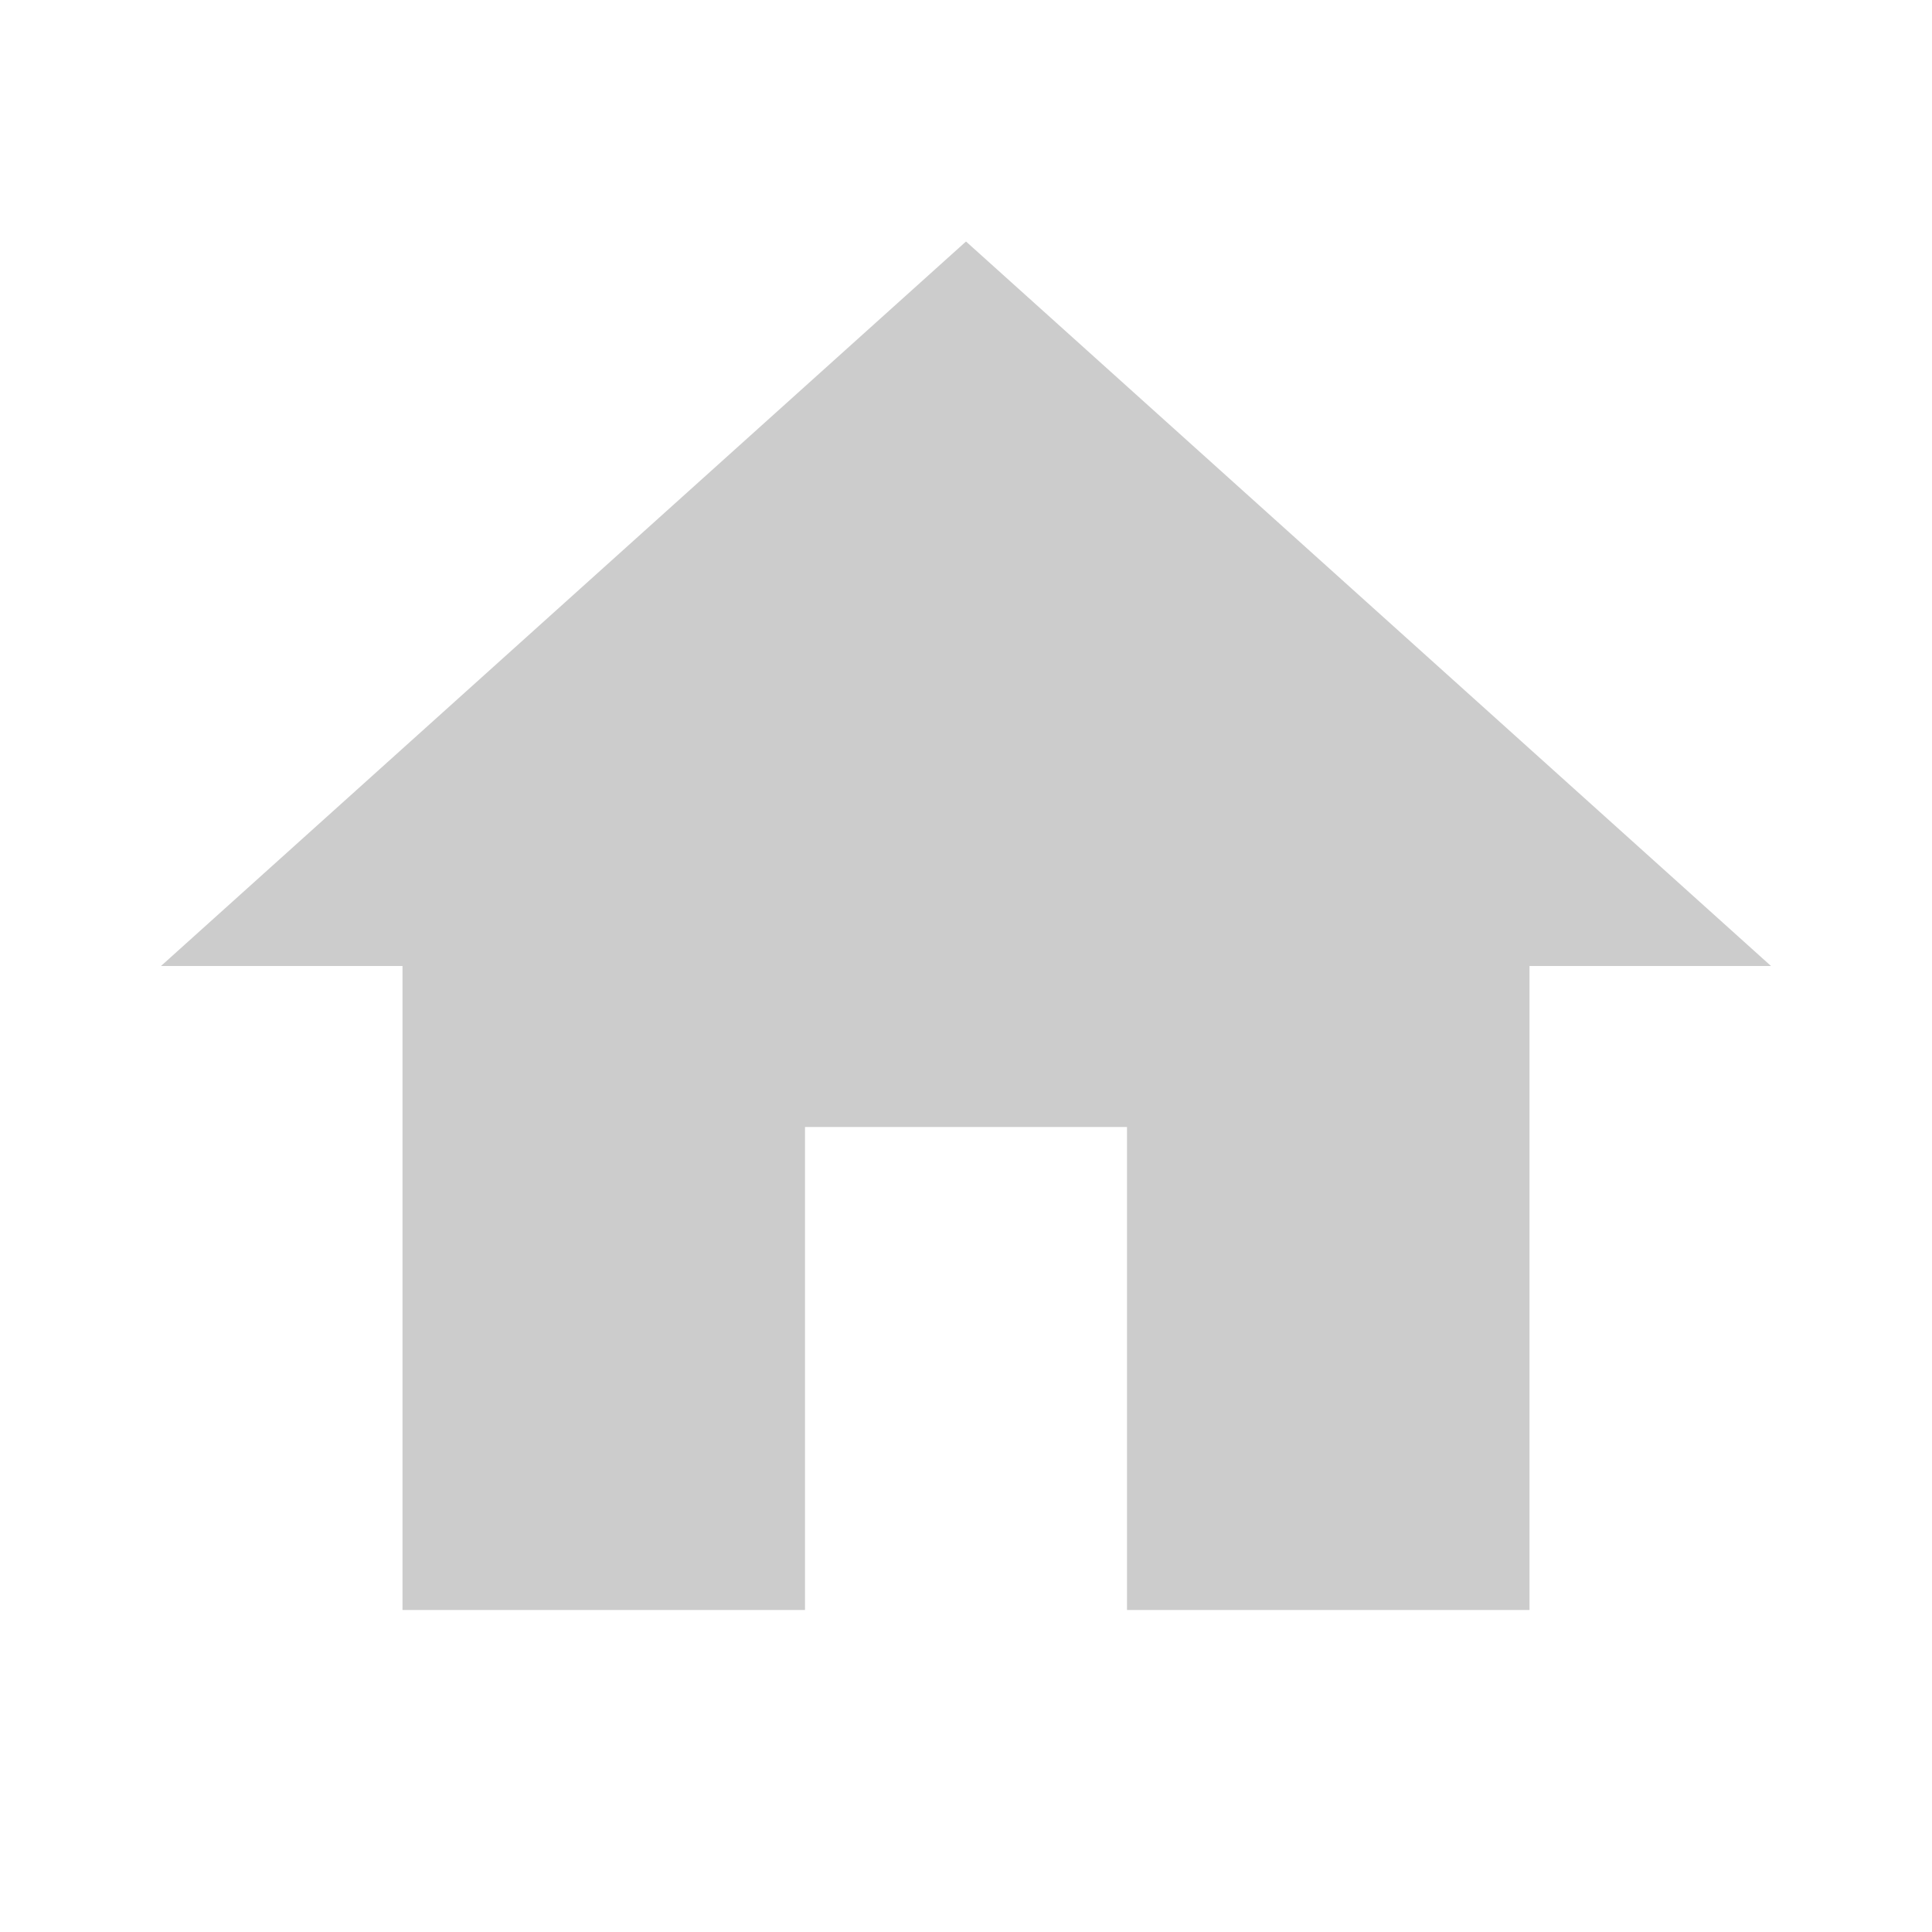
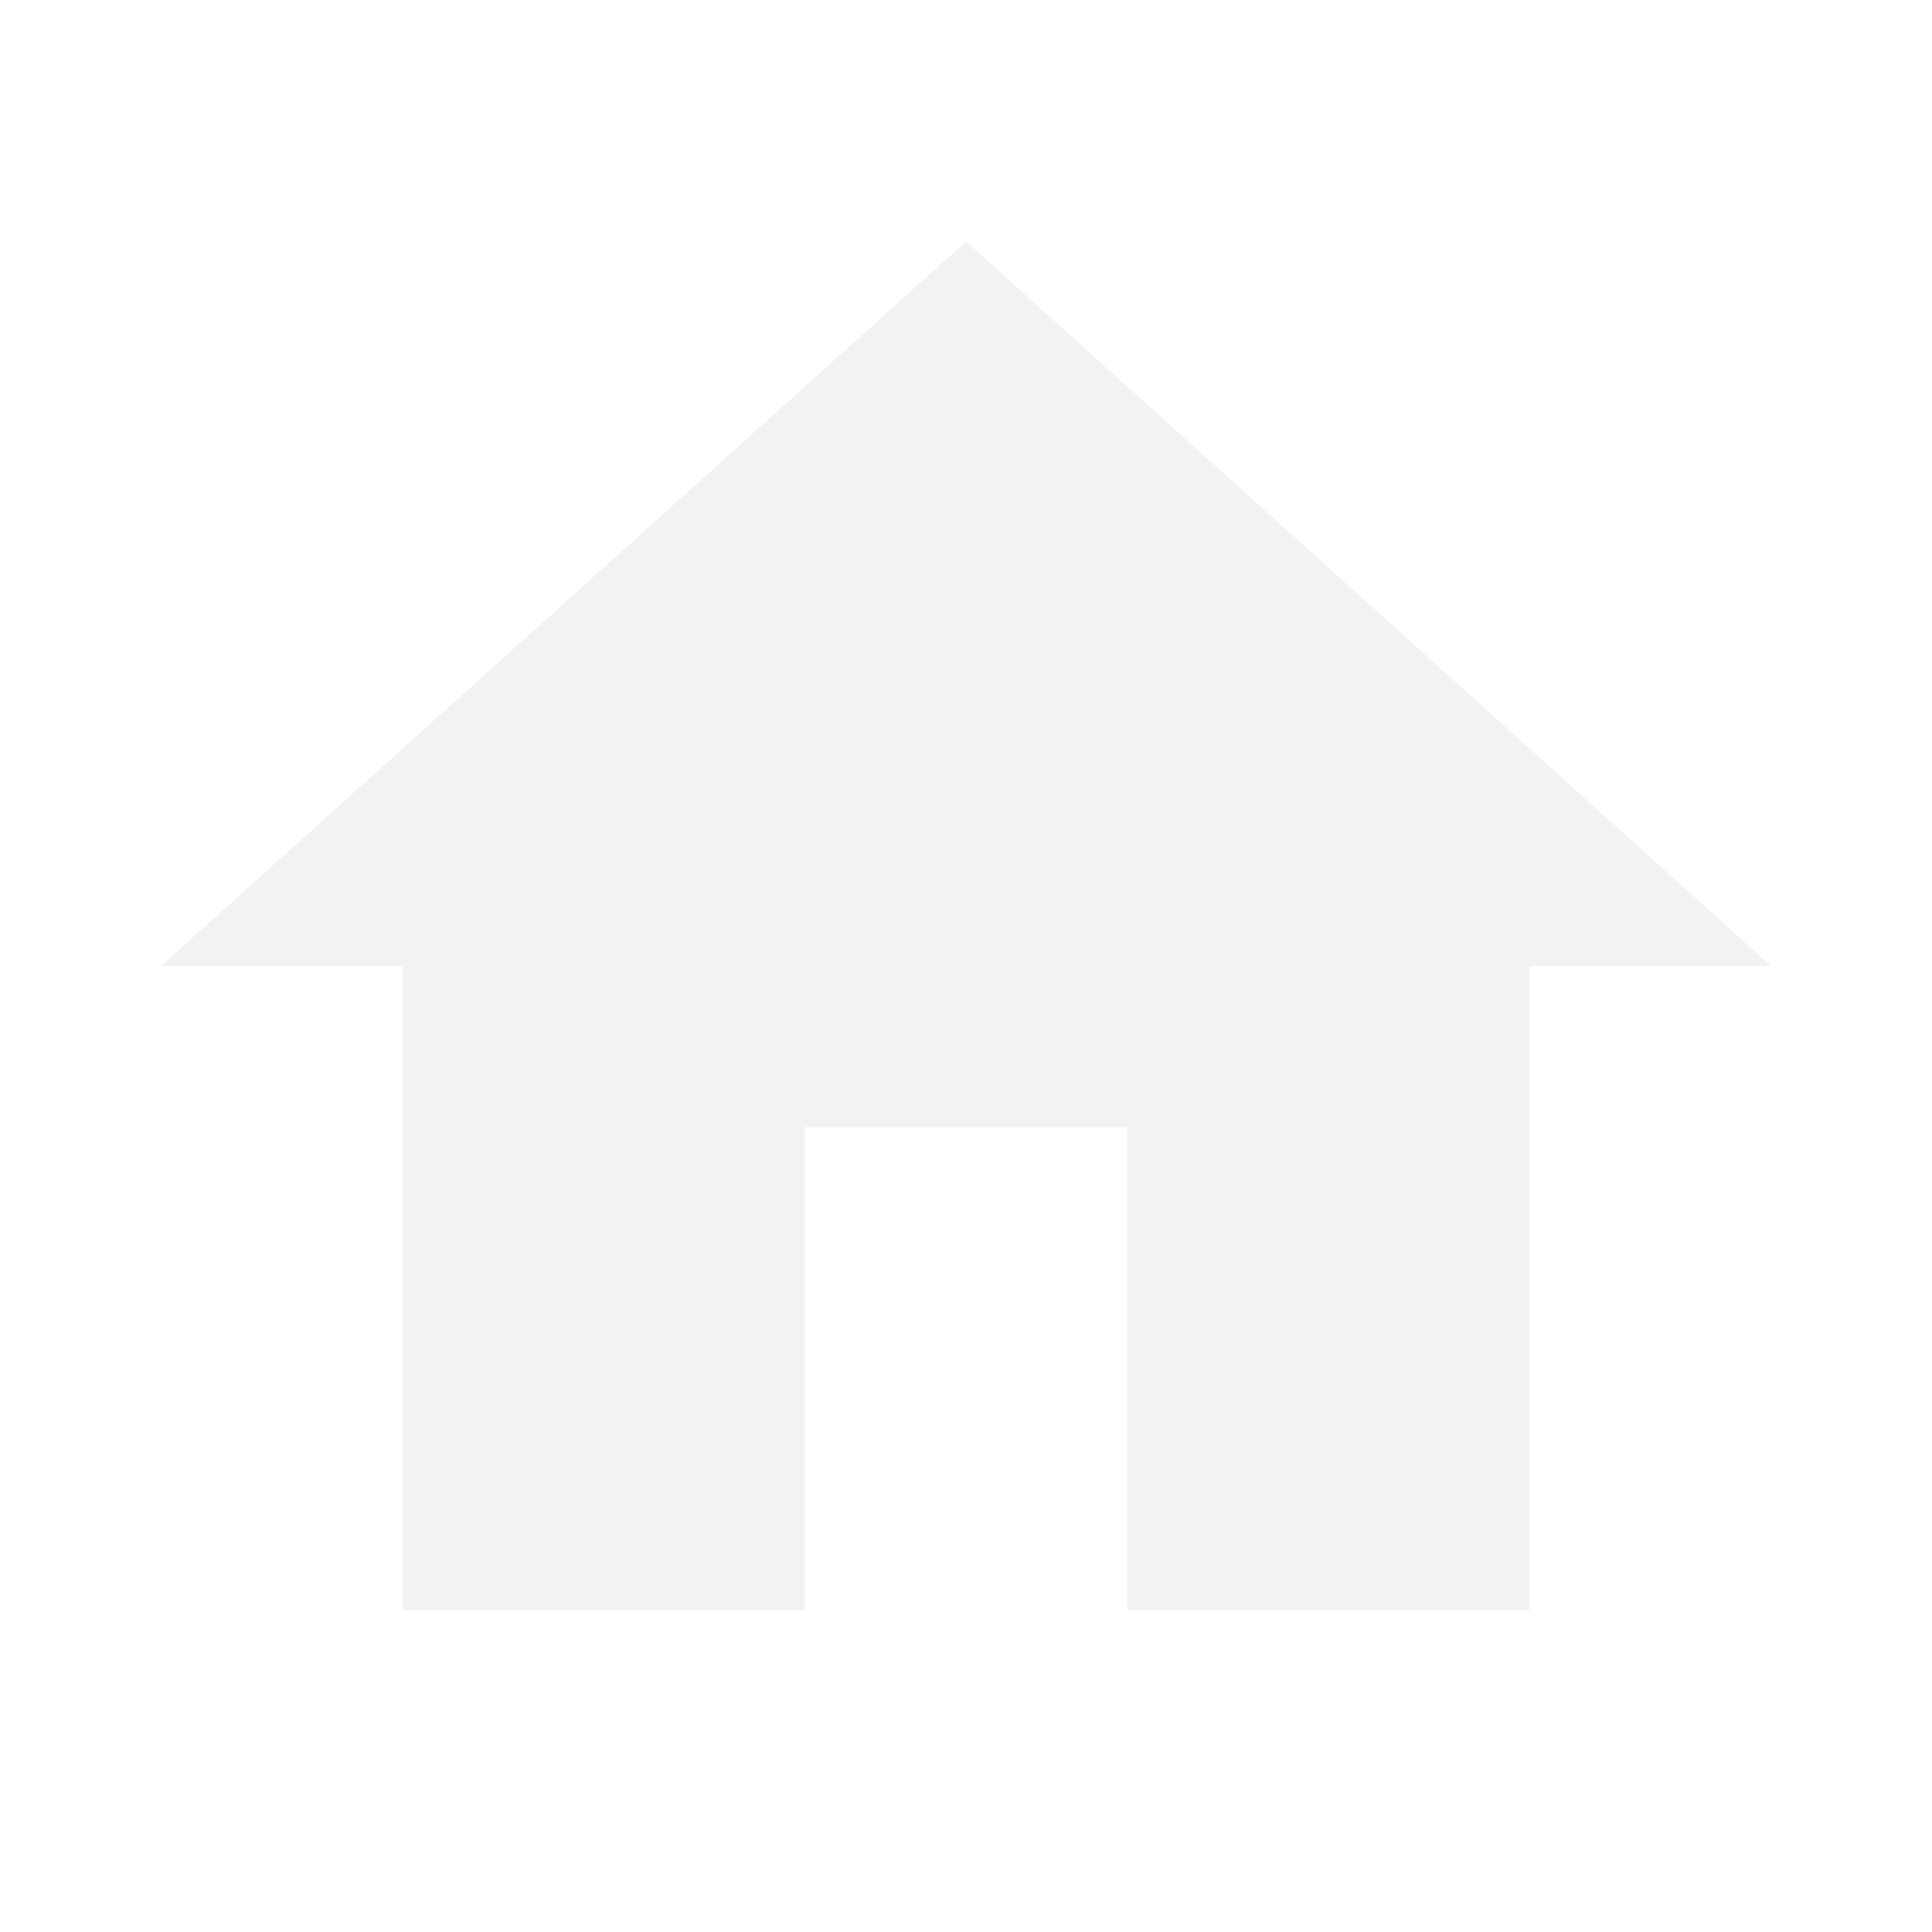
<svg xmlns="http://www.w3.org/2000/svg" t="1590327706662" class="icon" viewBox="0 0 1024 1024" version="1.1" p-id="8914" width="24" height="24">
  <defs>
    <style type="text/css" />
  </defs>
-   <path d="M426.667 853.333v-256h170.667v256h213.333v-341.333h128L512 128 85.333 512h128v341.333z" p-id="8915" fill="#cccccc" />
+   <path d="M426.667 853.333v-256h170.667v256h213.333v-341.333h128L512 128 85.333 512h128v341.333z" p-id="8915" fill="#f2f2f2" />
</svg>
